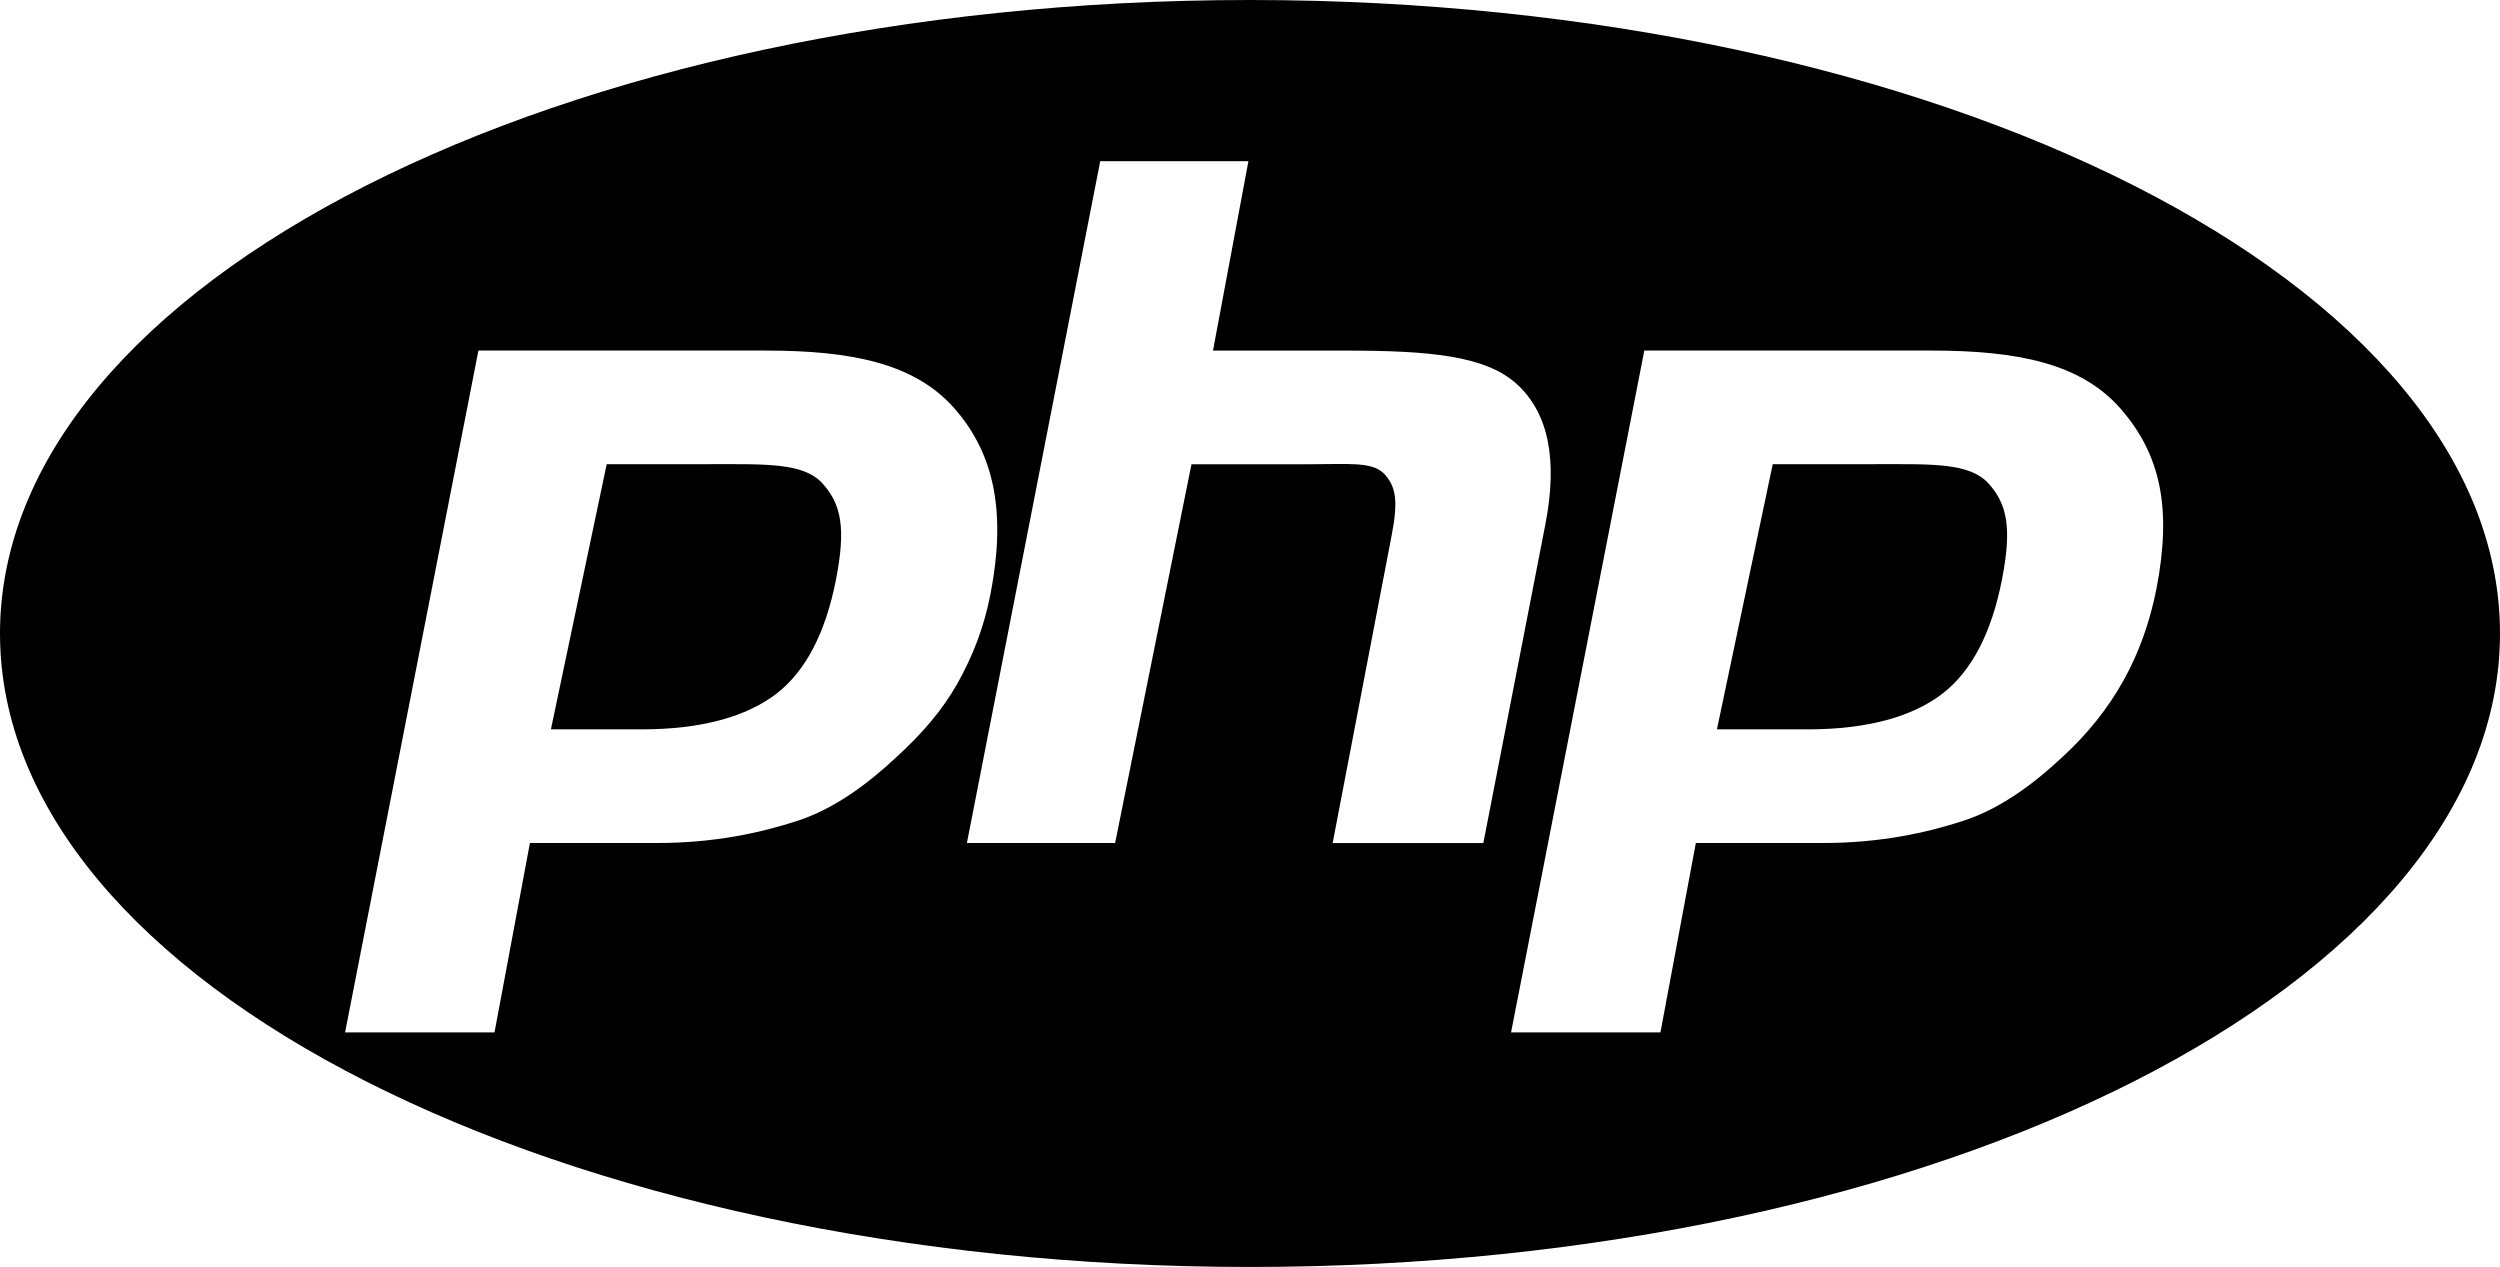
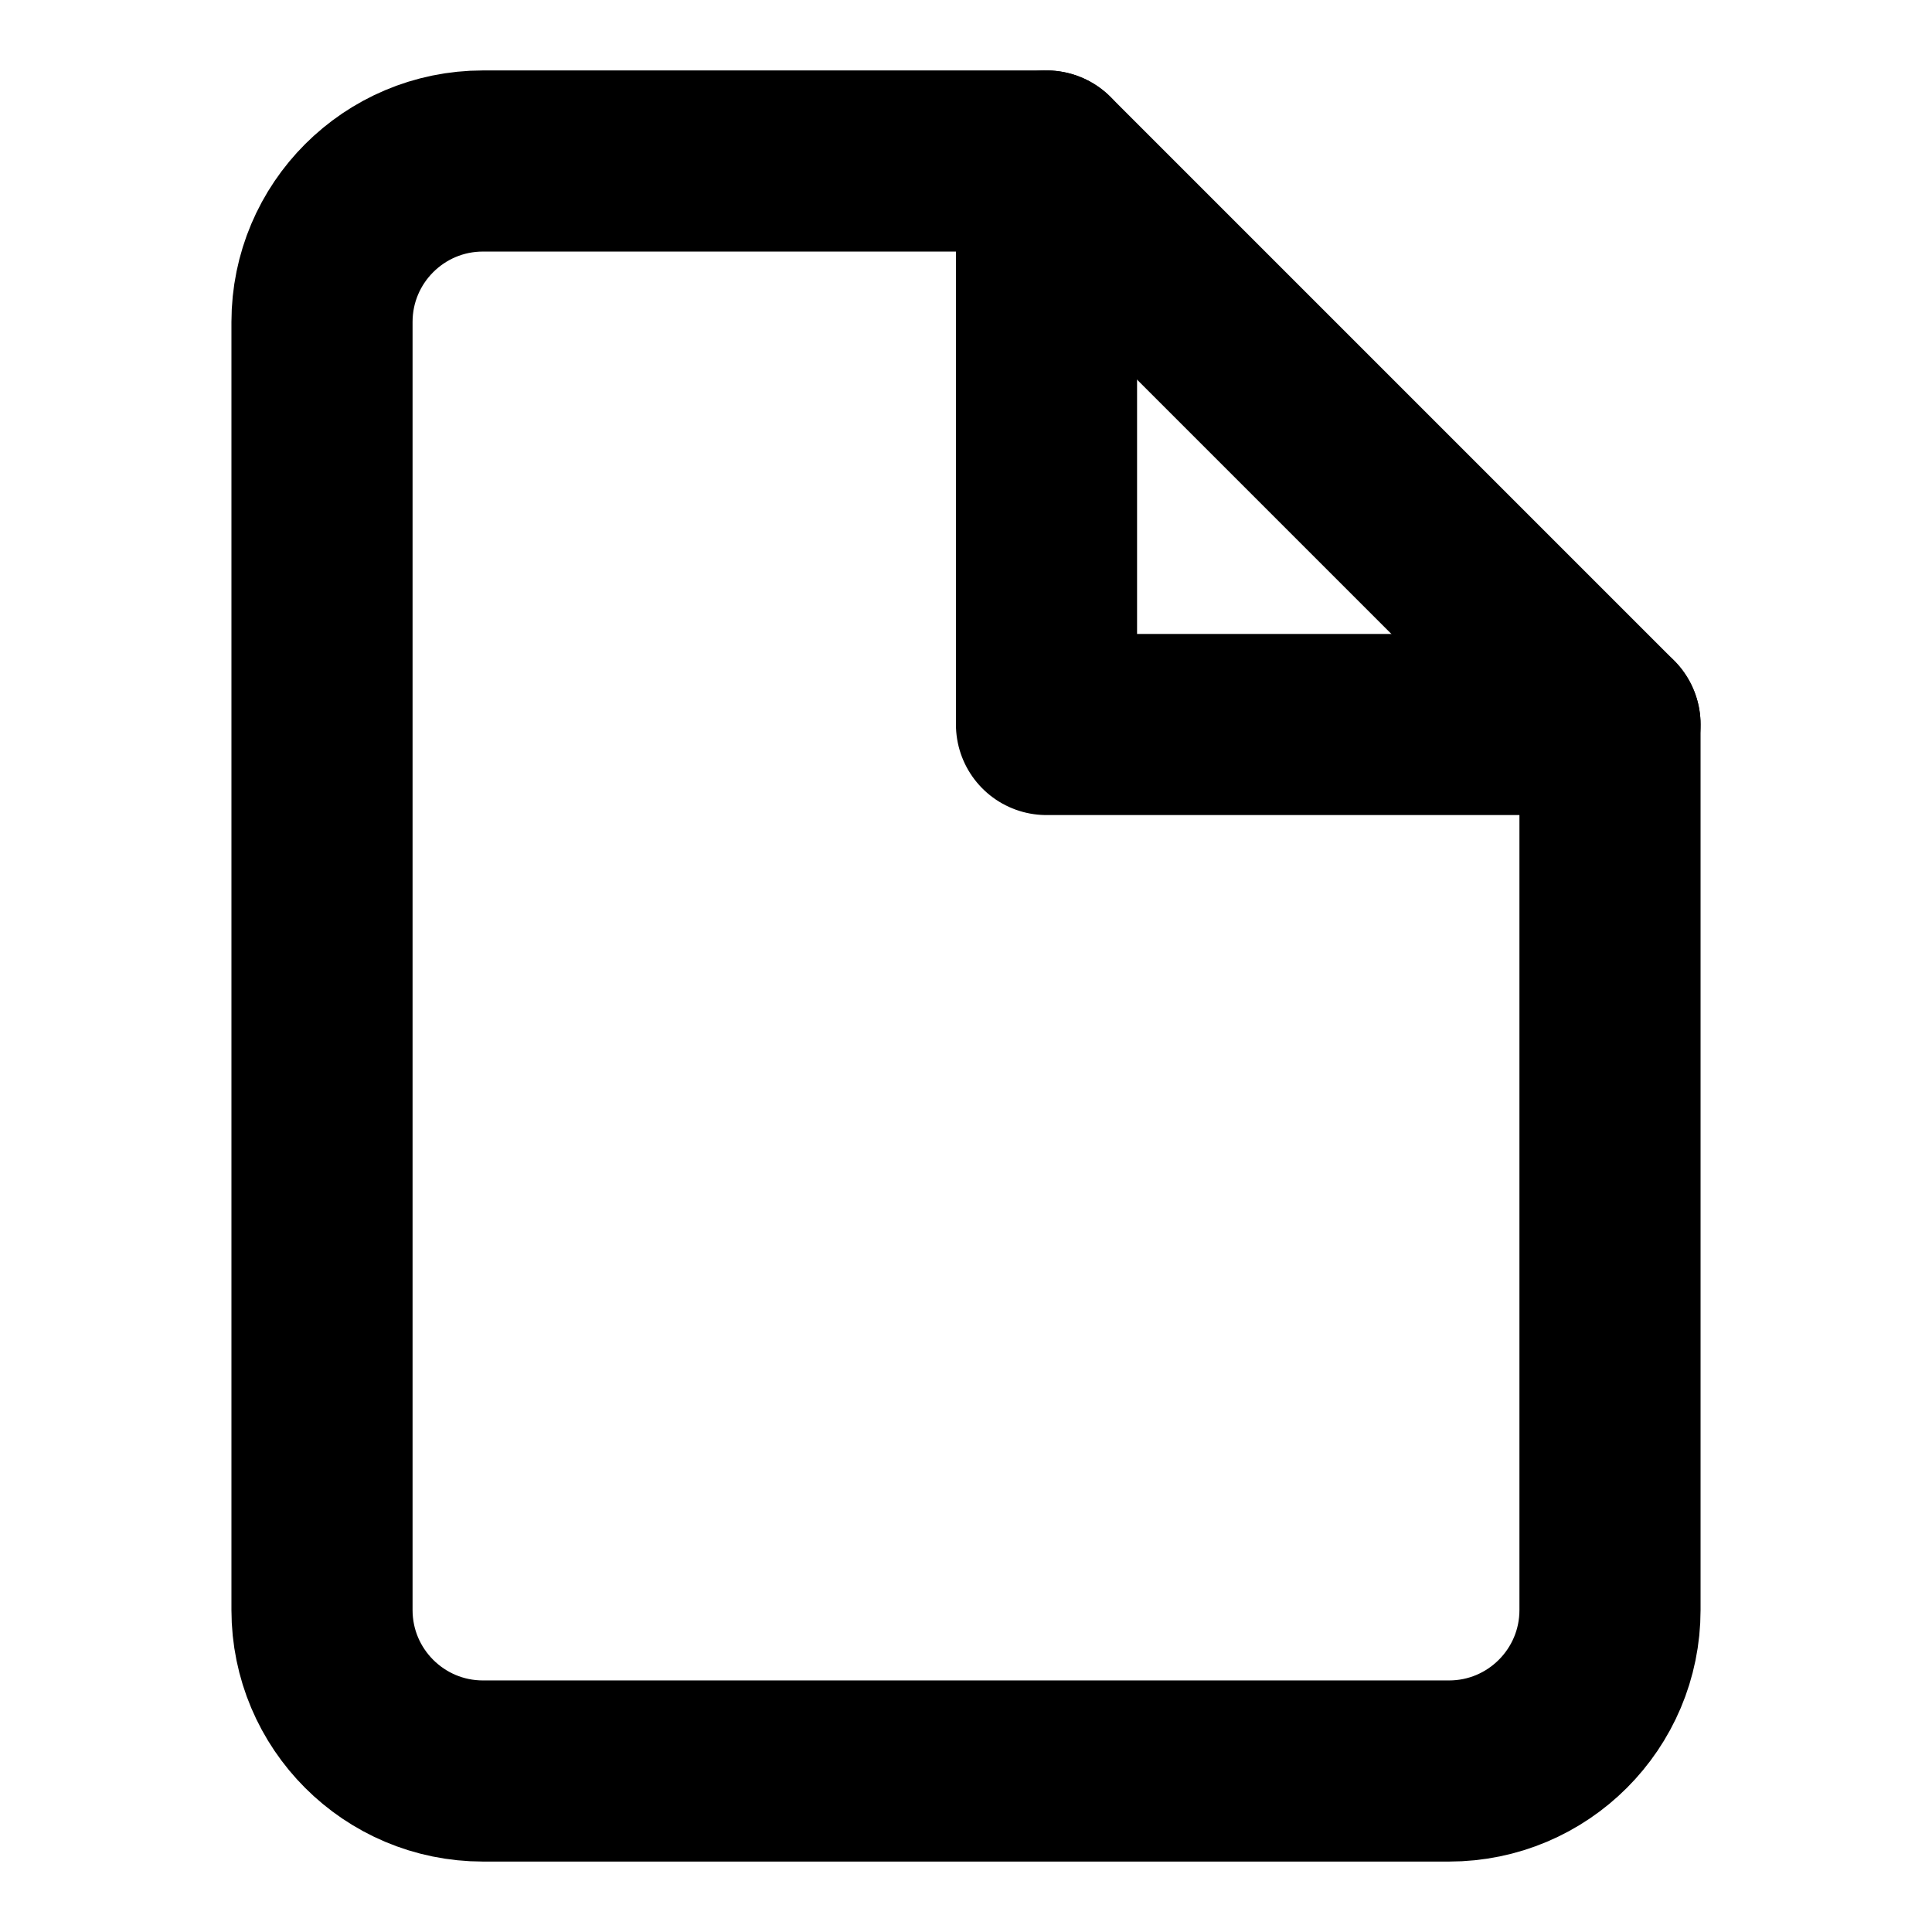
- <svg xmlns="http://www.w3.org/2000/svg" height="33.447" viewBox="0 0 66 33.447" width="66">
-   <g fill="currentColor">
-     <path d="m49.5 12.255h-2.7l-1.473 7h2.4c1.59 0 2.773-.342 3.55-.94.78-.6 1.304-1.62 1.577-3.023.26-1.345.142-1.975-.357-2.528-.5-.553-1.498-.51-2.996-.51z" />
-     <path d="m33 0c-18.225 0-33 7.488-33 16.724s14.775 16.724 33 16.724 33-7.488 33-16.724-14.775-16.724-33-16.724zm-9.328 19.982c-.787.737-1.662 1.376-2.625 1.69-.963.313-2.19.583-3.68.583h-3.377l-.935 5h-3.945l3.52-18h7.584c2.28 0 3.946.34 4.992 1.537s1.36 2.74.944 4.885c-.172.884-.462 1.628-.87 2.36-.413.732-.947 1.338-1.608 1.945zm11.51 2.273 1.558-8.124c.177-.91.112-1.29-.196-1.62s-.962-.255-1.963-.255h-3.126l-2.016 10h-3.913l3.52-18h3.912l-.935 5h3.486c2.193 0 3.706.124 4.54.888.832.765 1.08 1.99.748 3.703l-1.637 8.41h-3.977zm21.747-6.708c-.173.884-.463 1.692-.872 2.424-.41.734-.944 1.404-1.605 2.01-.787.738-1.662 1.377-2.625 1.69-.963.314-2.19.584-3.68.584h-3.377l-.934 5h-3.944l3.518-18h7.584c2.282 0 3.946.34 4.992 1.537 1.046 1.2 1.36 2.61.943 4.757z" />
-     <path d="m18.72 12.255h-2.703l-1.473 7h2.4c1.59 0 2.773-.342 3.552-.94.778-.6 1.303-1.62 1.576-3.023.26-1.345.142-1.975-.357-2.528-.5-.553-1.497-.51-2.996-.51z" />
+ <svg xmlns="http://www.w3.org/2000/svg" viewBox="0 0 24 24">
+   <g fill="none" stroke="currentColor" stroke-width="2.25" stroke-linecap="round" stroke-linejoin="round">
+     <path d="M13 2H6a2 2 0 0 0-2 2v16a2 2 0 0 0 2 2h12a2 2 0 0 0 2-2V9z" />
+     <polyline points="13 2 13 9 20 9" />
  </g>
</svg>
